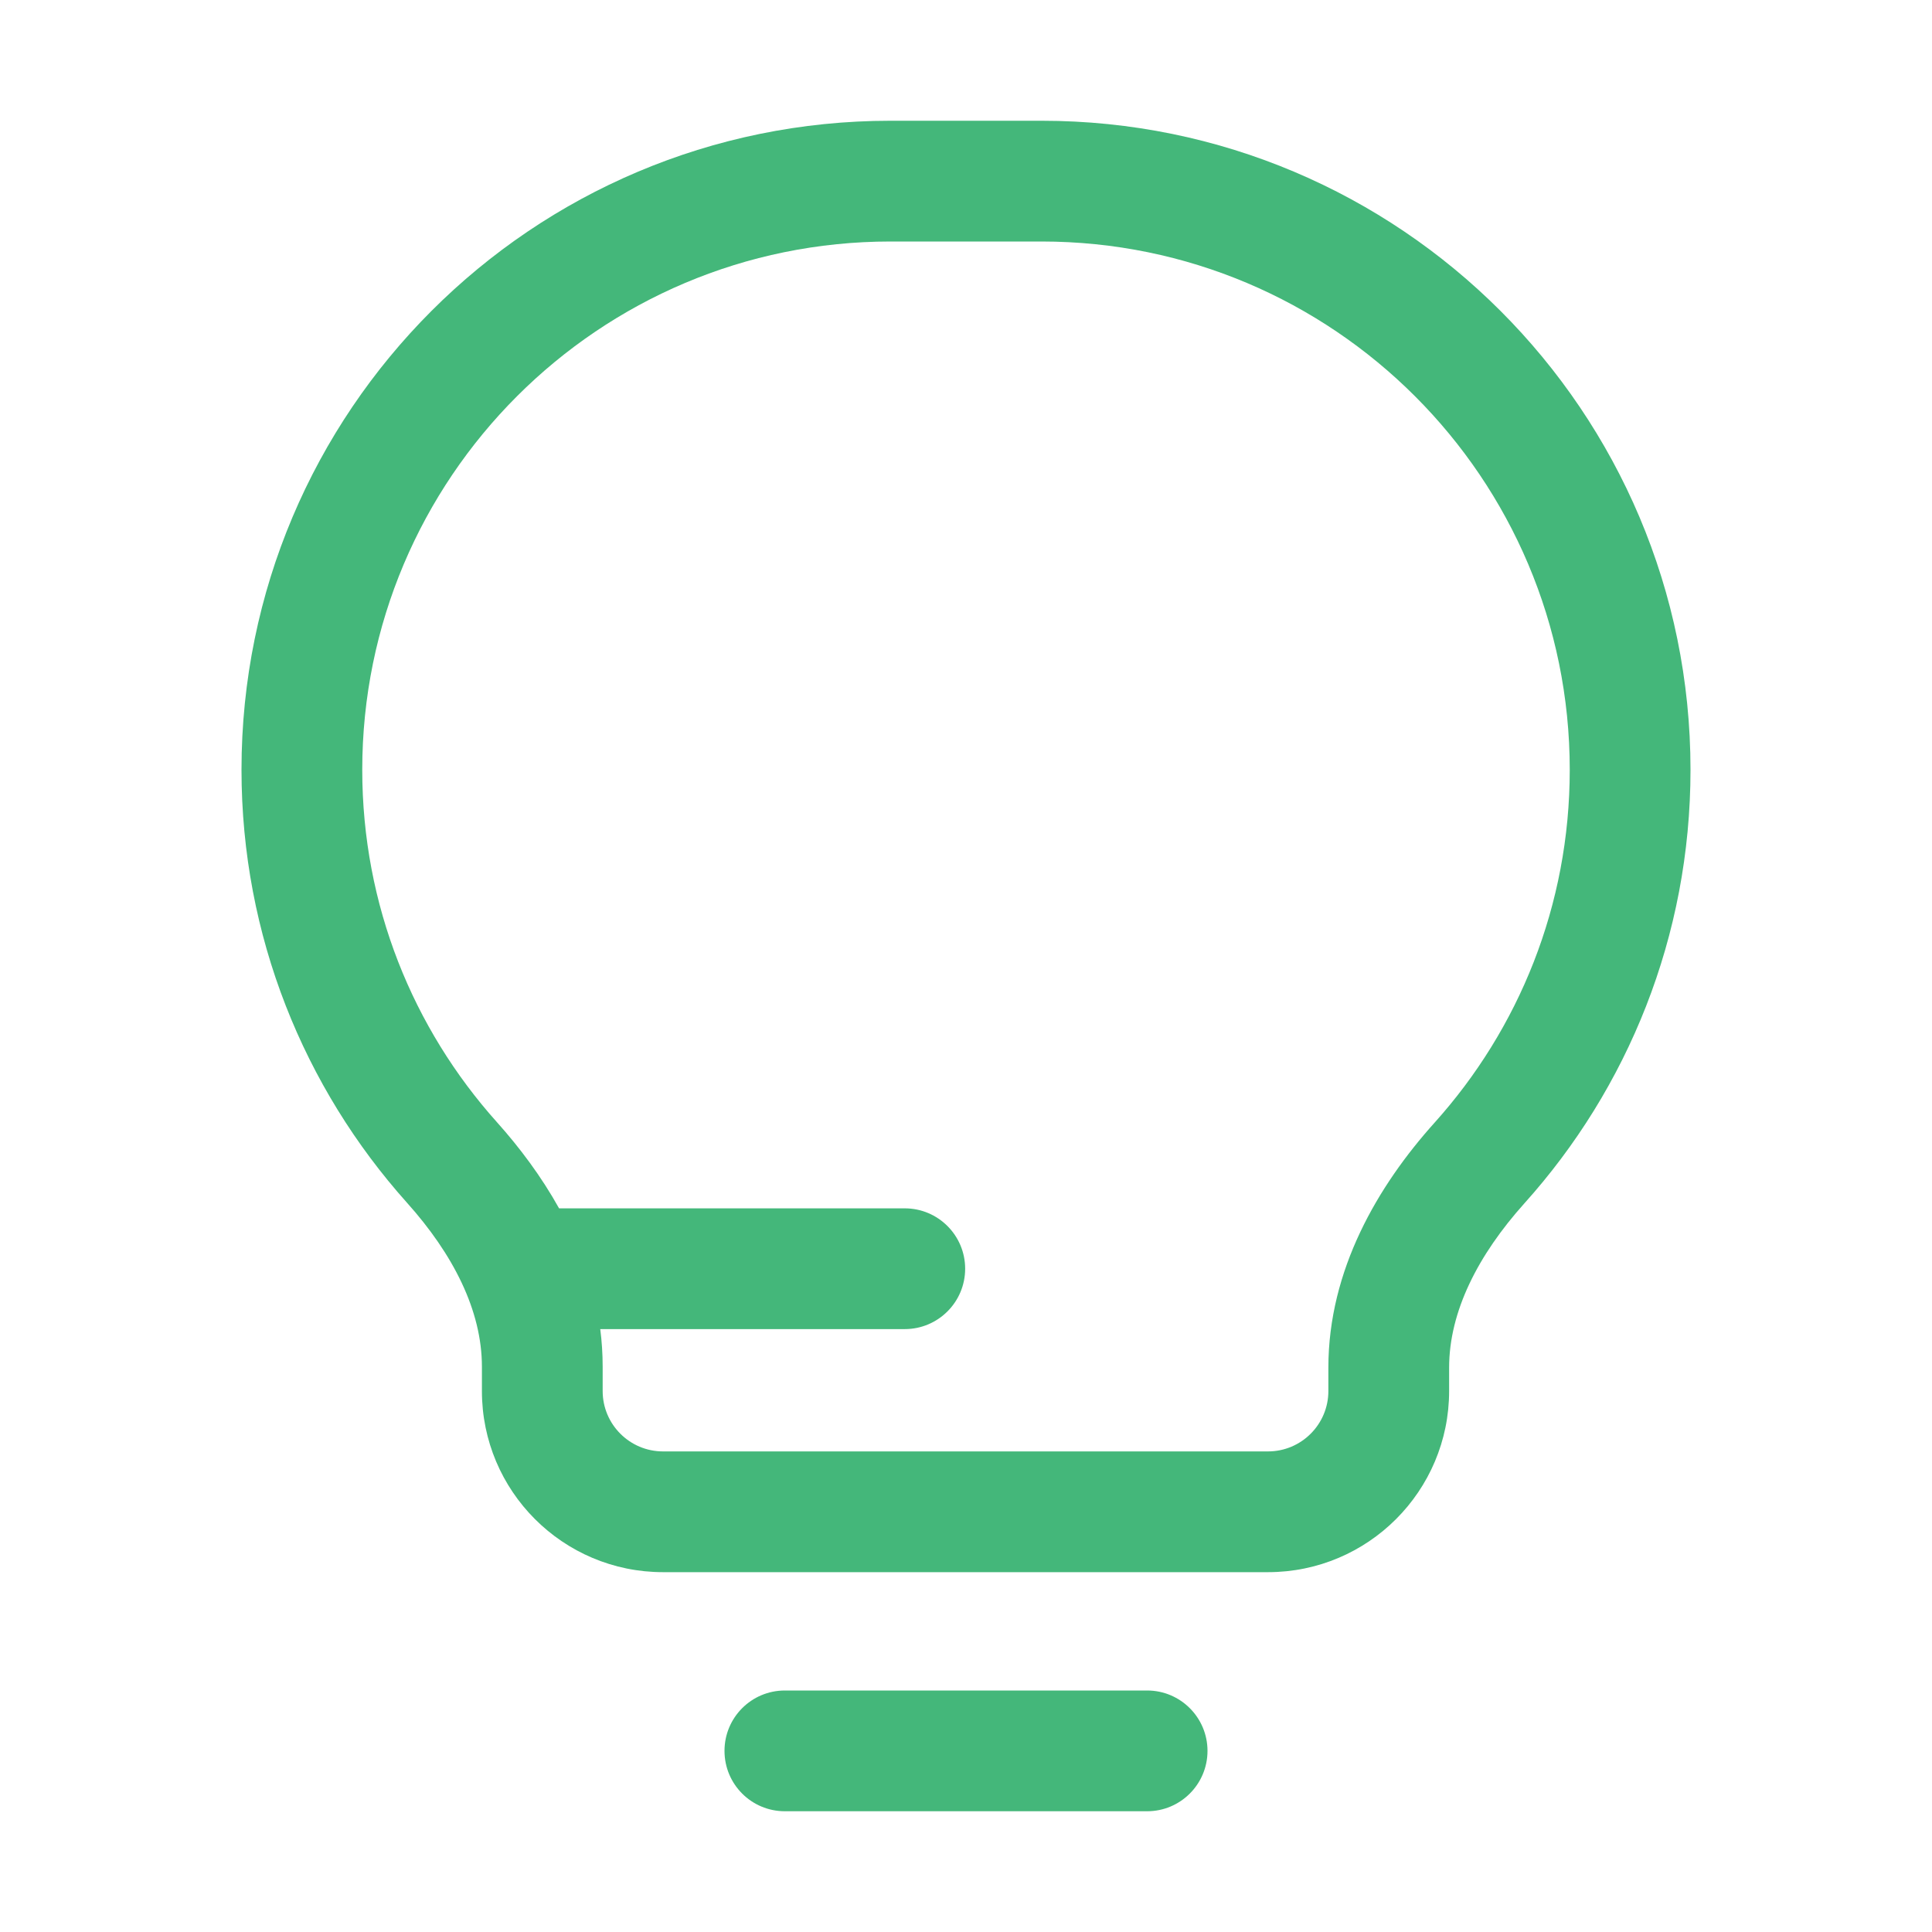
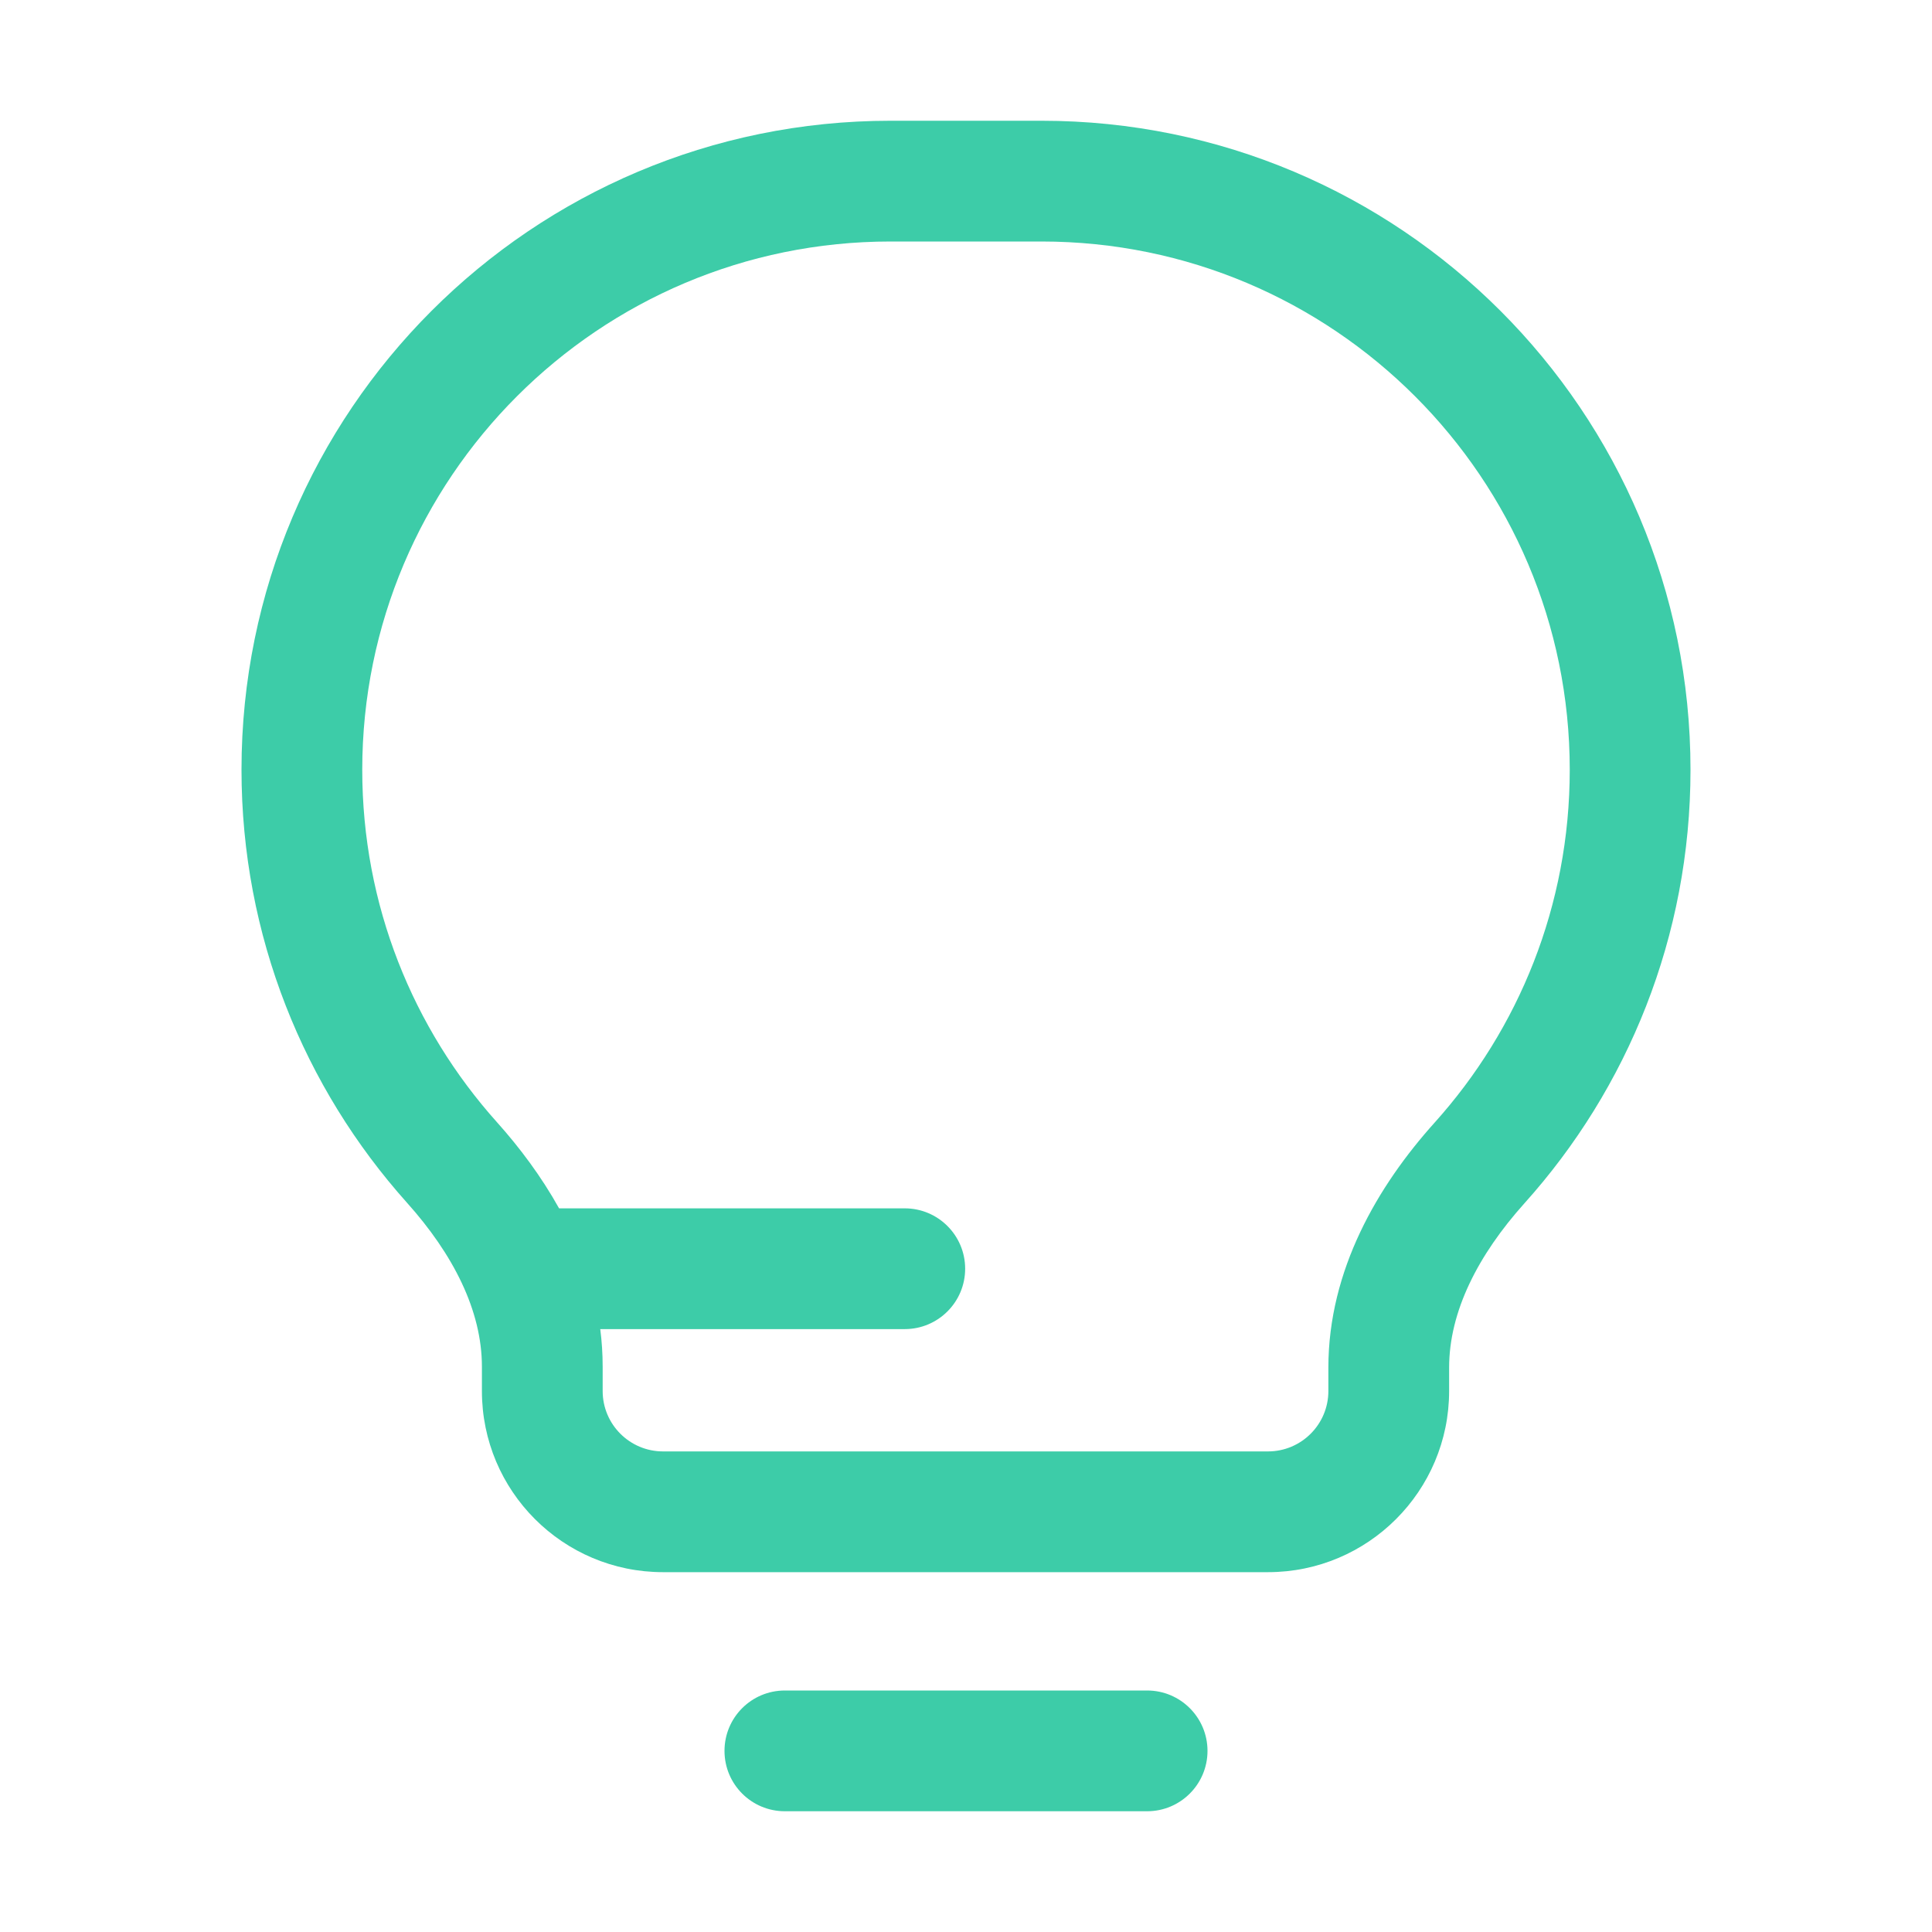
<svg xmlns="http://www.w3.org/2000/svg" width="24" height="24" viewBox="0 0 16 16" fill="none">
-   <path fill-rule="evenodd" clip-rule="evenodd" d="M7.375 1C4.406 1 2 3.406 2 6.375C2 7.752 2.519 9.009 3.37 9.96C3.752 10.386 3.991 10.853 3.991 11.318V11.52C3.991 12.348 4.662 13.02 5.491 13.02L10.501 13.02C11.329 13.02 12.001 12.348 12.001 11.52V11.326C12.001 10.861 12.241 10.393 12.624 9.966C13.479 9.015 14 7.755 14 6.375C14 3.406 11.594 1 8.625 1H7.375ZM3 6.375C3 3.959 4.959 2 7.375 2H8.625C11.041 2 13 3.959 13 6.375C13 7.499 12.577 8.523 11.88 9.298C11.411 9.82 11.001 10.517 11.001 11.326V11.52C11.001 11.796 10.777 12.02 10.501 12.02L5.491 12.02C5.215 12.02 4.991 11.796 4.991 11.52V11.318C4.991 11.212 4.984 11.108 4.971 11.007H7.493C7.769 11.007 7.993 10.783 7.993 10.507C7.993 10.231 7.769 10.007 7.493 10.007H4.63C4.483 9.743 4.304 9.504 4.115 9.293C3.421 8.518 3 7.497 3 6.375Z" fill="#44B77A" />
-   <path d="M6 14.5C6 14.224 6.223 14 6.5 14H9.5C9.776 14 10 14.224 10 14.5C10 14.776 9.776 15 9.5 15H6.5C6.223 15 6 14.776 6 14.5Z" fill="#44B77A" />
+   <path fill-rule="evenodd" clip-rule="evenodd" d="M7.375 1C4.406 1 2 3.406 2 6.375C2 7.752 2.519 9.009 3.37 9.96C3.752 10.386 3.991 10.853 3.991 11.318V11.52C3.991 12.348 4.662 13.02 5.491 13.02L10.501 13.02C11.329 13.02 12.001 12.348 12.001 11.52V11.326C12.001 10.861 12.241 10.393 12.624 9.966C13.479 9.015 14 7.755 14 6.375C14 3.406 11.594 1 8.625 1H7.375ZM3 6.375C3 3.959 4.959 2 7.375 2H8.625C11.041 2 13 3.959 13 6.375C13 7.499 12.577 8.523 11.88 9.298C11.411 9.82 11.001 10.517 11.001 11.326V11.52C11.001 11.796 10.777 12.02 10.501 12.02L5.491 12.02C5.215 12.02 4.991 11.796 4.991 11.52V11.318C4.991 11.212 4.984 11.108 4.971 11.007H7.493C7.769 11.007 7.993 10.783 7.993 10.507C7.993 10.231 7.769 10.007 7.493 10.007H4.63C4.483 9.743 4.304 9.504 4.115 9.293C3.421 8.518 3 7.497 3 6.375Z" fill="#3DCCA8" />
+   <path d="M6 14.5C6 14.224 6.223 14 6.5 14H9.5C9.776 14 10 14.224 10 14.5C10 14.776 9.776 15 9.5 15H6.5C6.223 15 6 14.776 6 14.5Z" fill="#3DCCA8" />
</svg>
